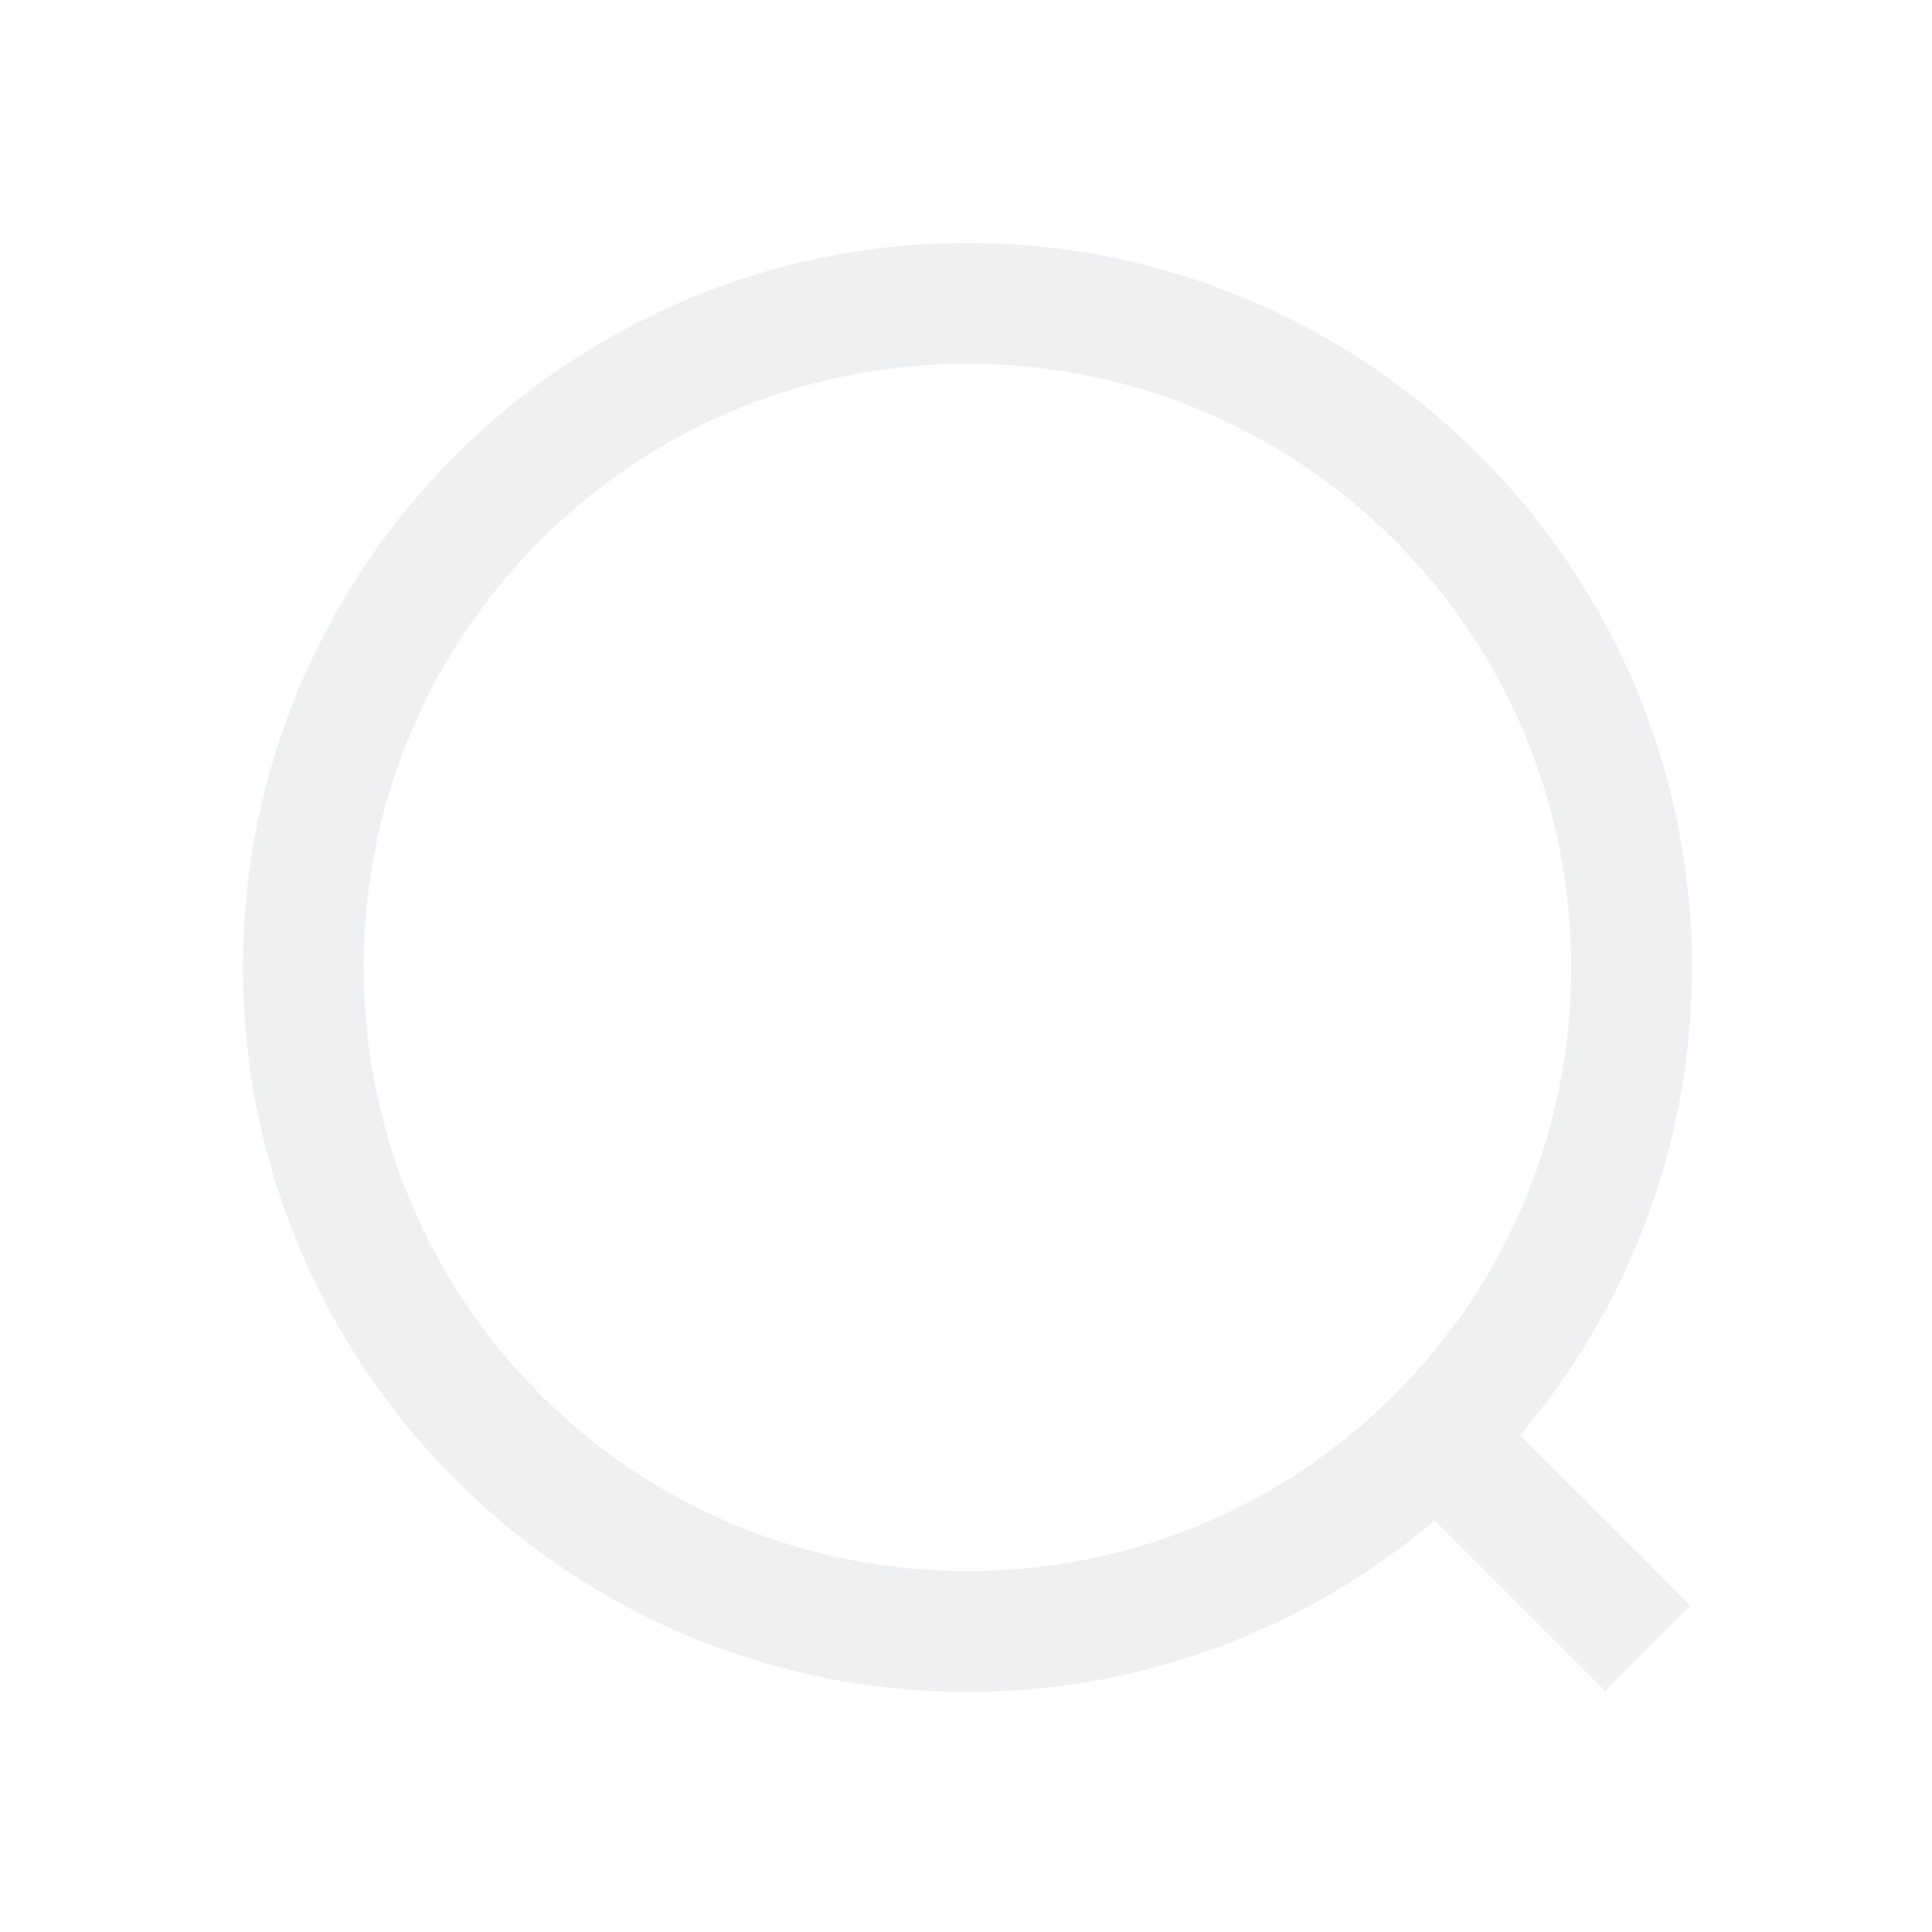
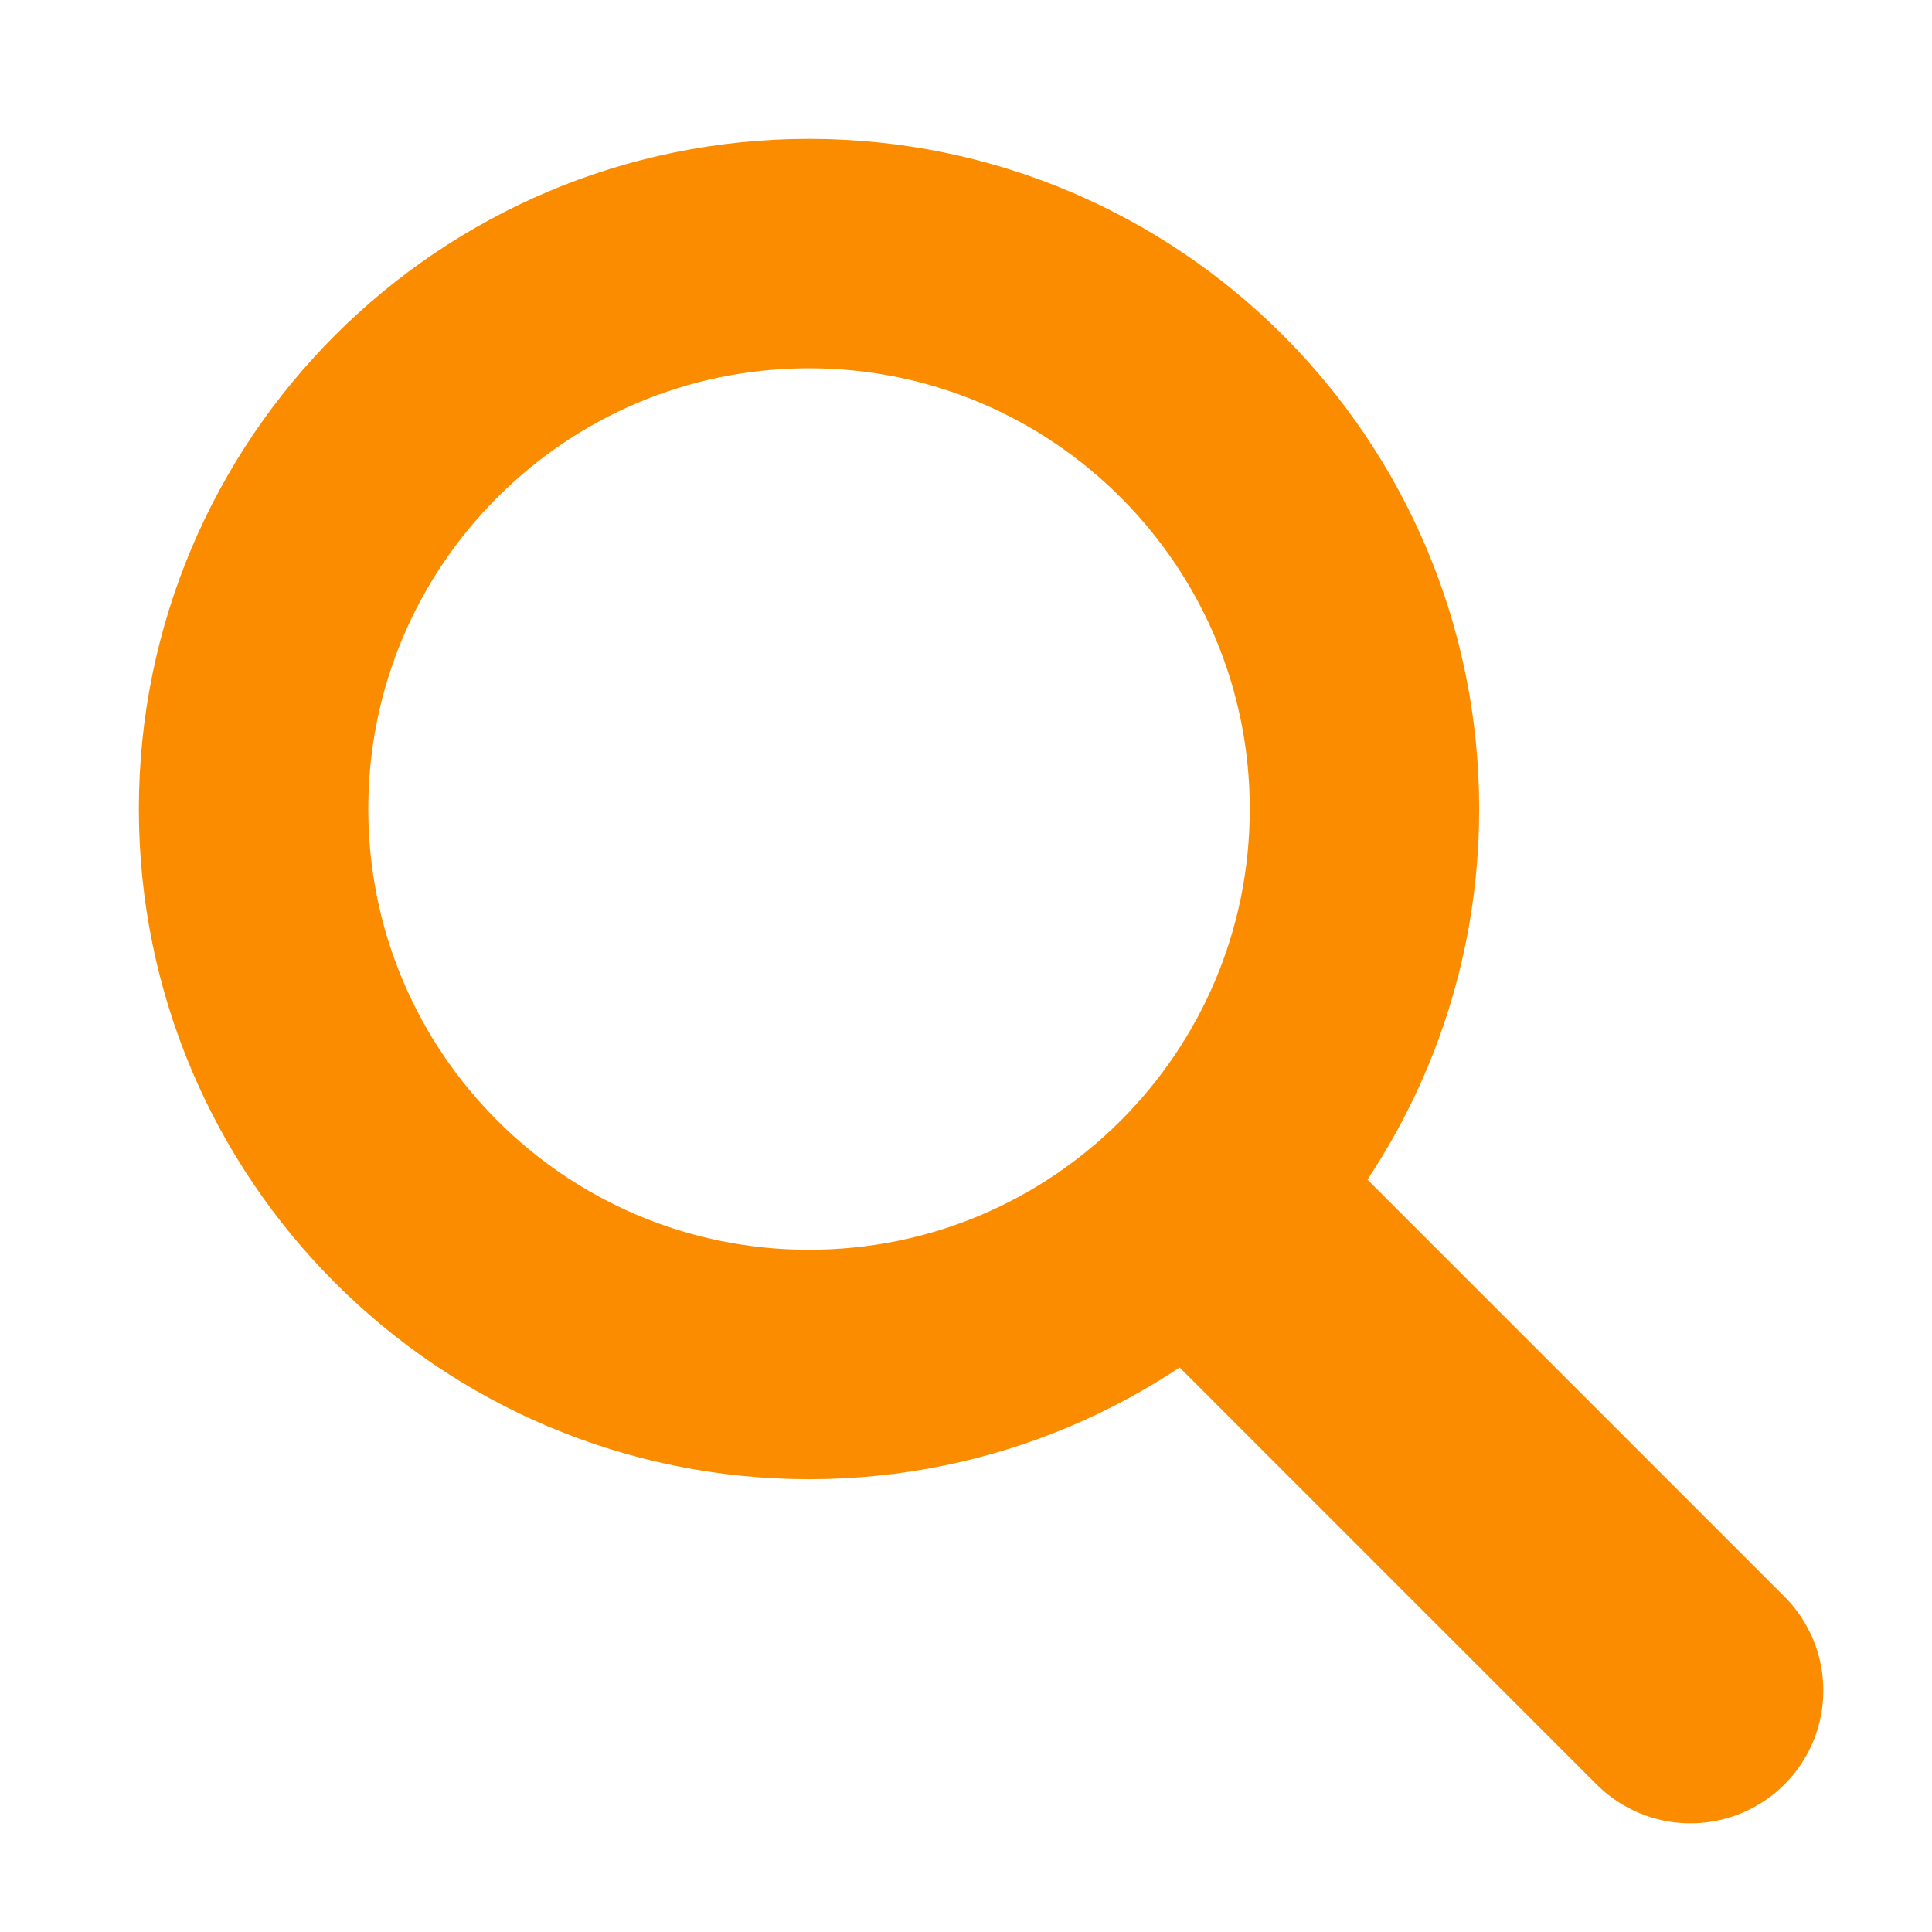
- <svg xmlns="http://www.w3.org/2000/svg" viewBox="0 0 16 16" version="1.1" id="svg6">
-   <defs id="defs3051">
-     <style type="text/css" id="current-color-scheme">
-       .ColorScheme-Text {
-         color:#eff0f1;
-       }
-       </style>
-   </defs>
-   <path id="path4" style="color:#eff0f1;fill:currentColor;fill-opacity:1;stroke:none" class="ColorScheme-Text" d="m 8.012,2.012 c -3.308,0 -6,2.692 -6,6 0,3.308 2.692,6 6,6 1.473,0 2.824,-0.535 3.869,-1.42 l 1.412,1.412 L 14,13.297 12.588,11.885 c 0.887,-1.046 1.424,-2.398 1.424,-3.873 0,-3.308 -2.692,-6 -6,-6 z m 0,1 c 2.767,0 5,2.233 5,5 0,2.767 -2.233,5 -5,5 -2.767,0 -5,-2.233 -5,-5 0,-2.767 2.233,-5 5,-5 z" />
+ <svg xmlns="http://www.w3.org/2000/svg" viewBox="0 0 16 16" width="16" height="16">
+   <circle cx="6.7" cy="6.7" r="4.6" fill="none" stroke="#fb8c00" stroke-width="1.9" />
+   <line x1="10.3" y1="10.3" x2="14" y2="14" stroke="#fb8c00" stroke-width="2.2" stroke-linecap="round" />
</svg>
